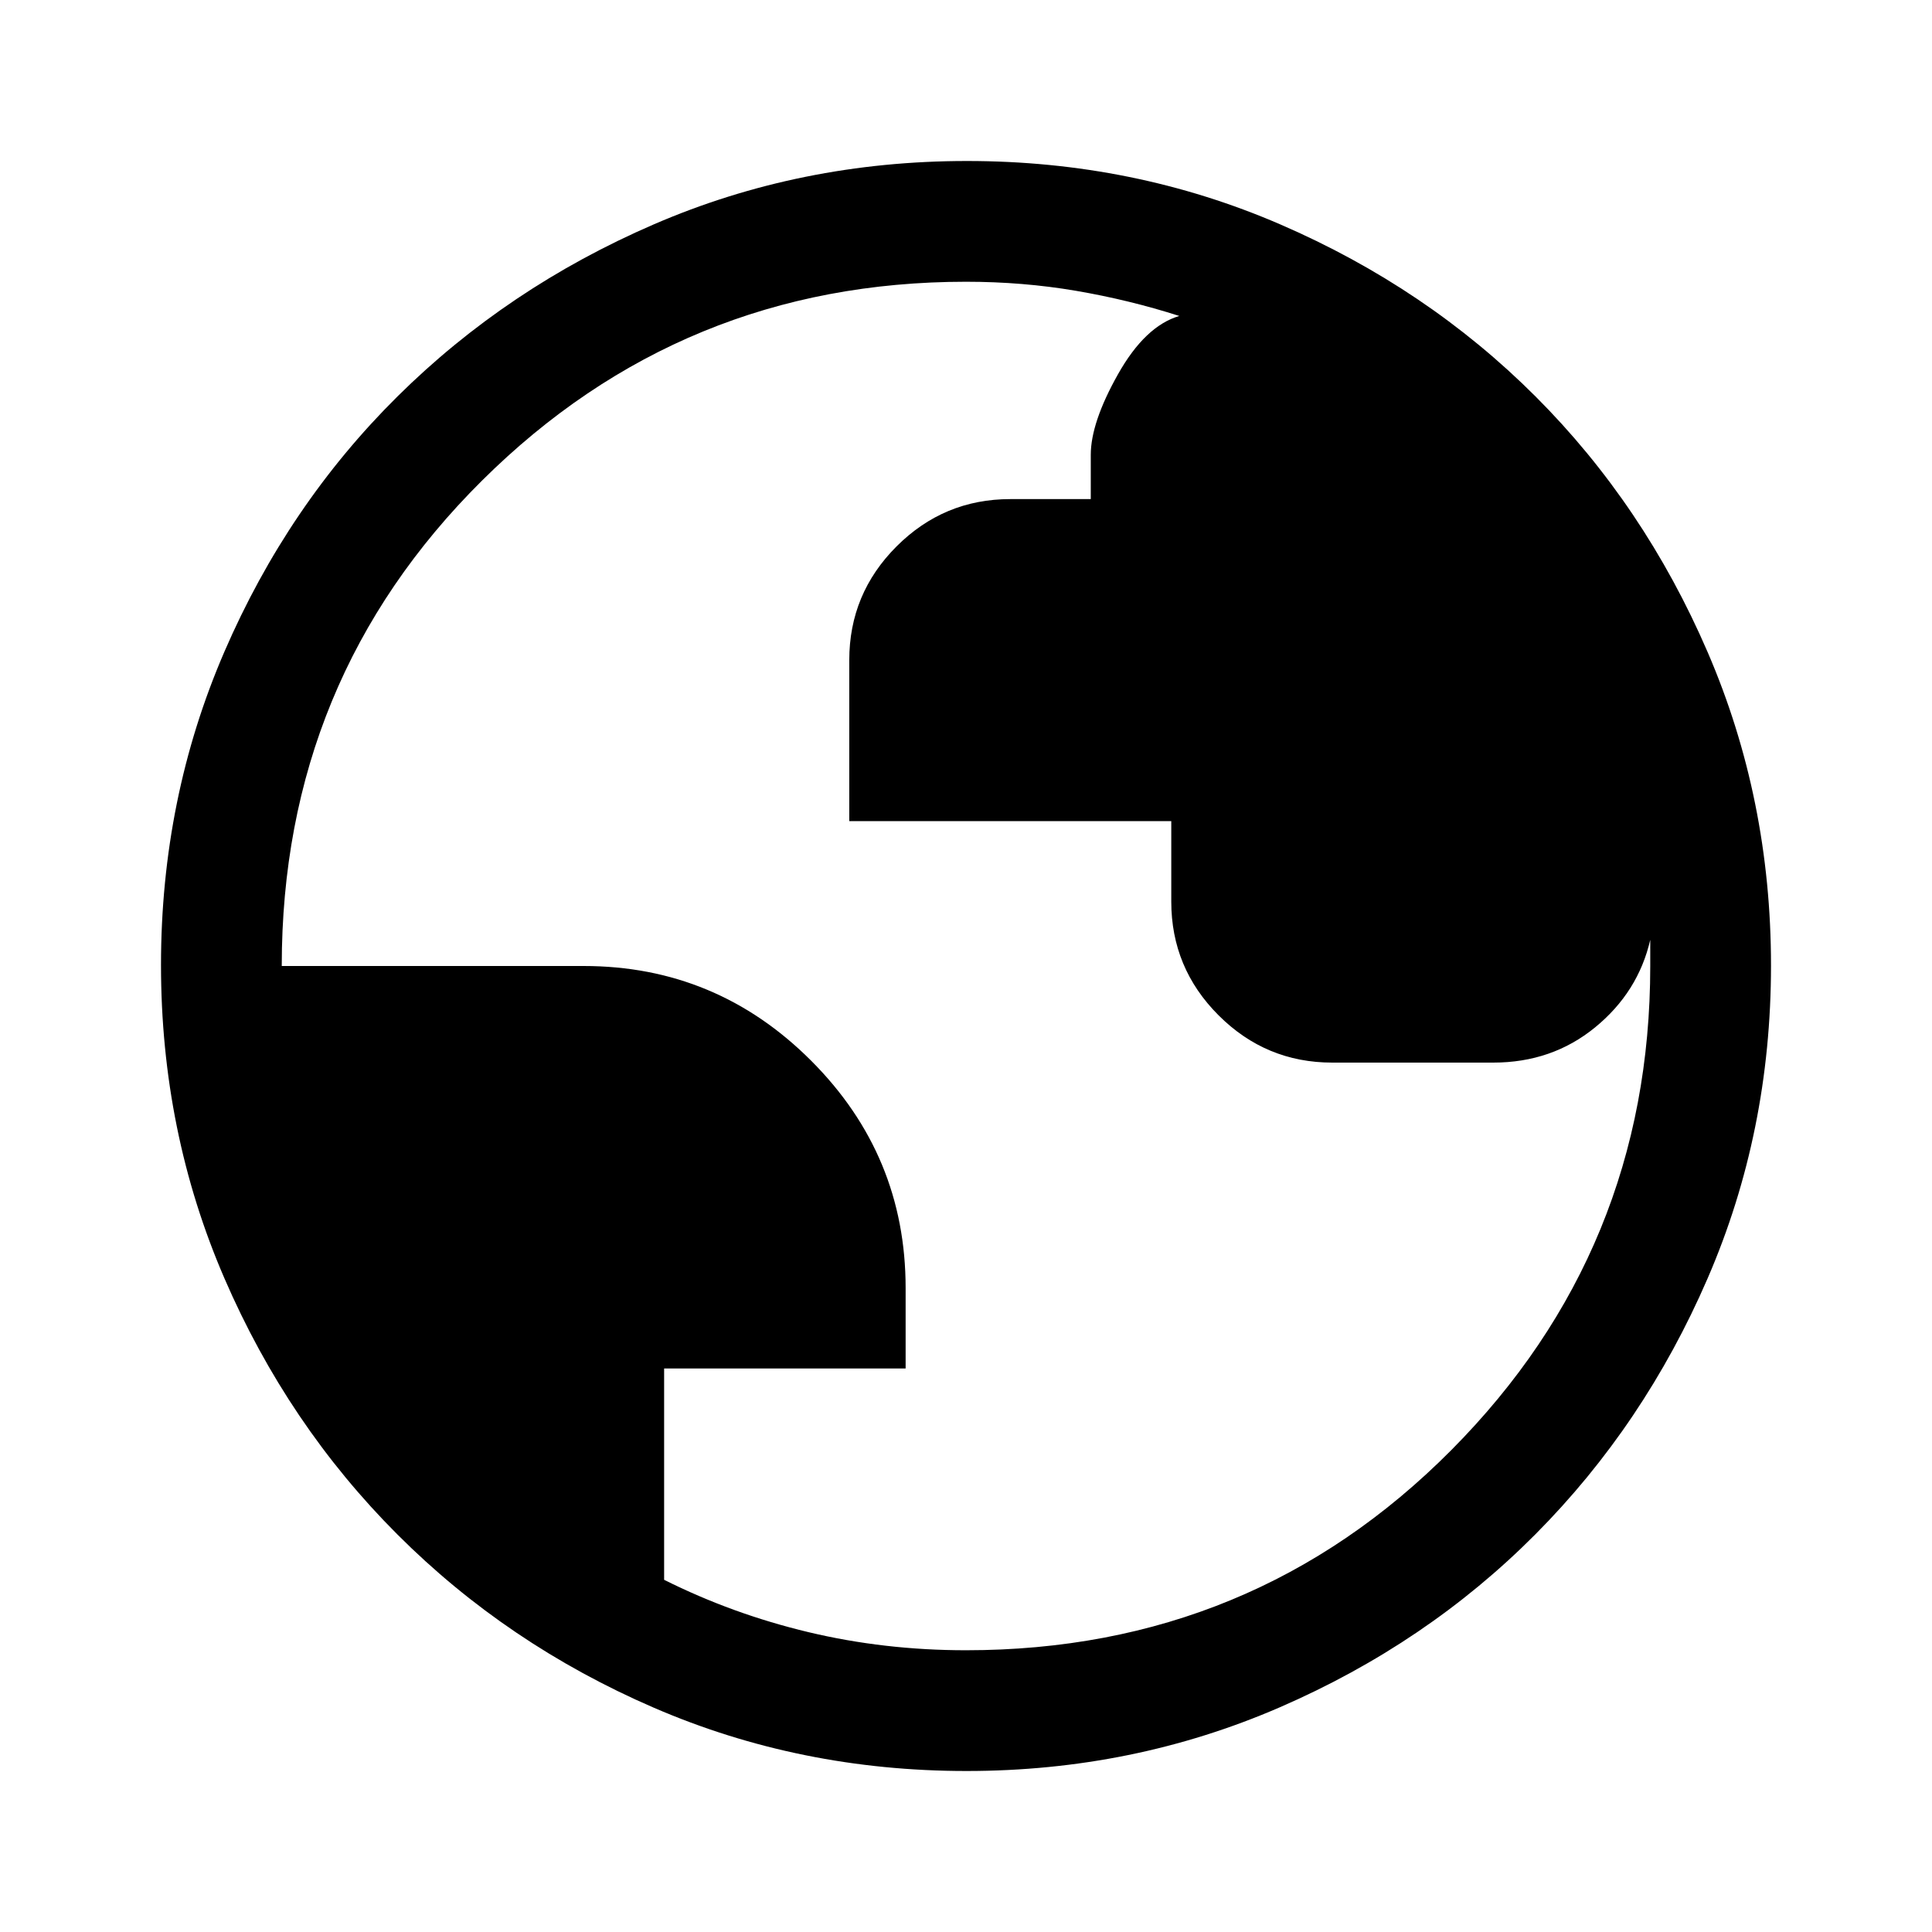
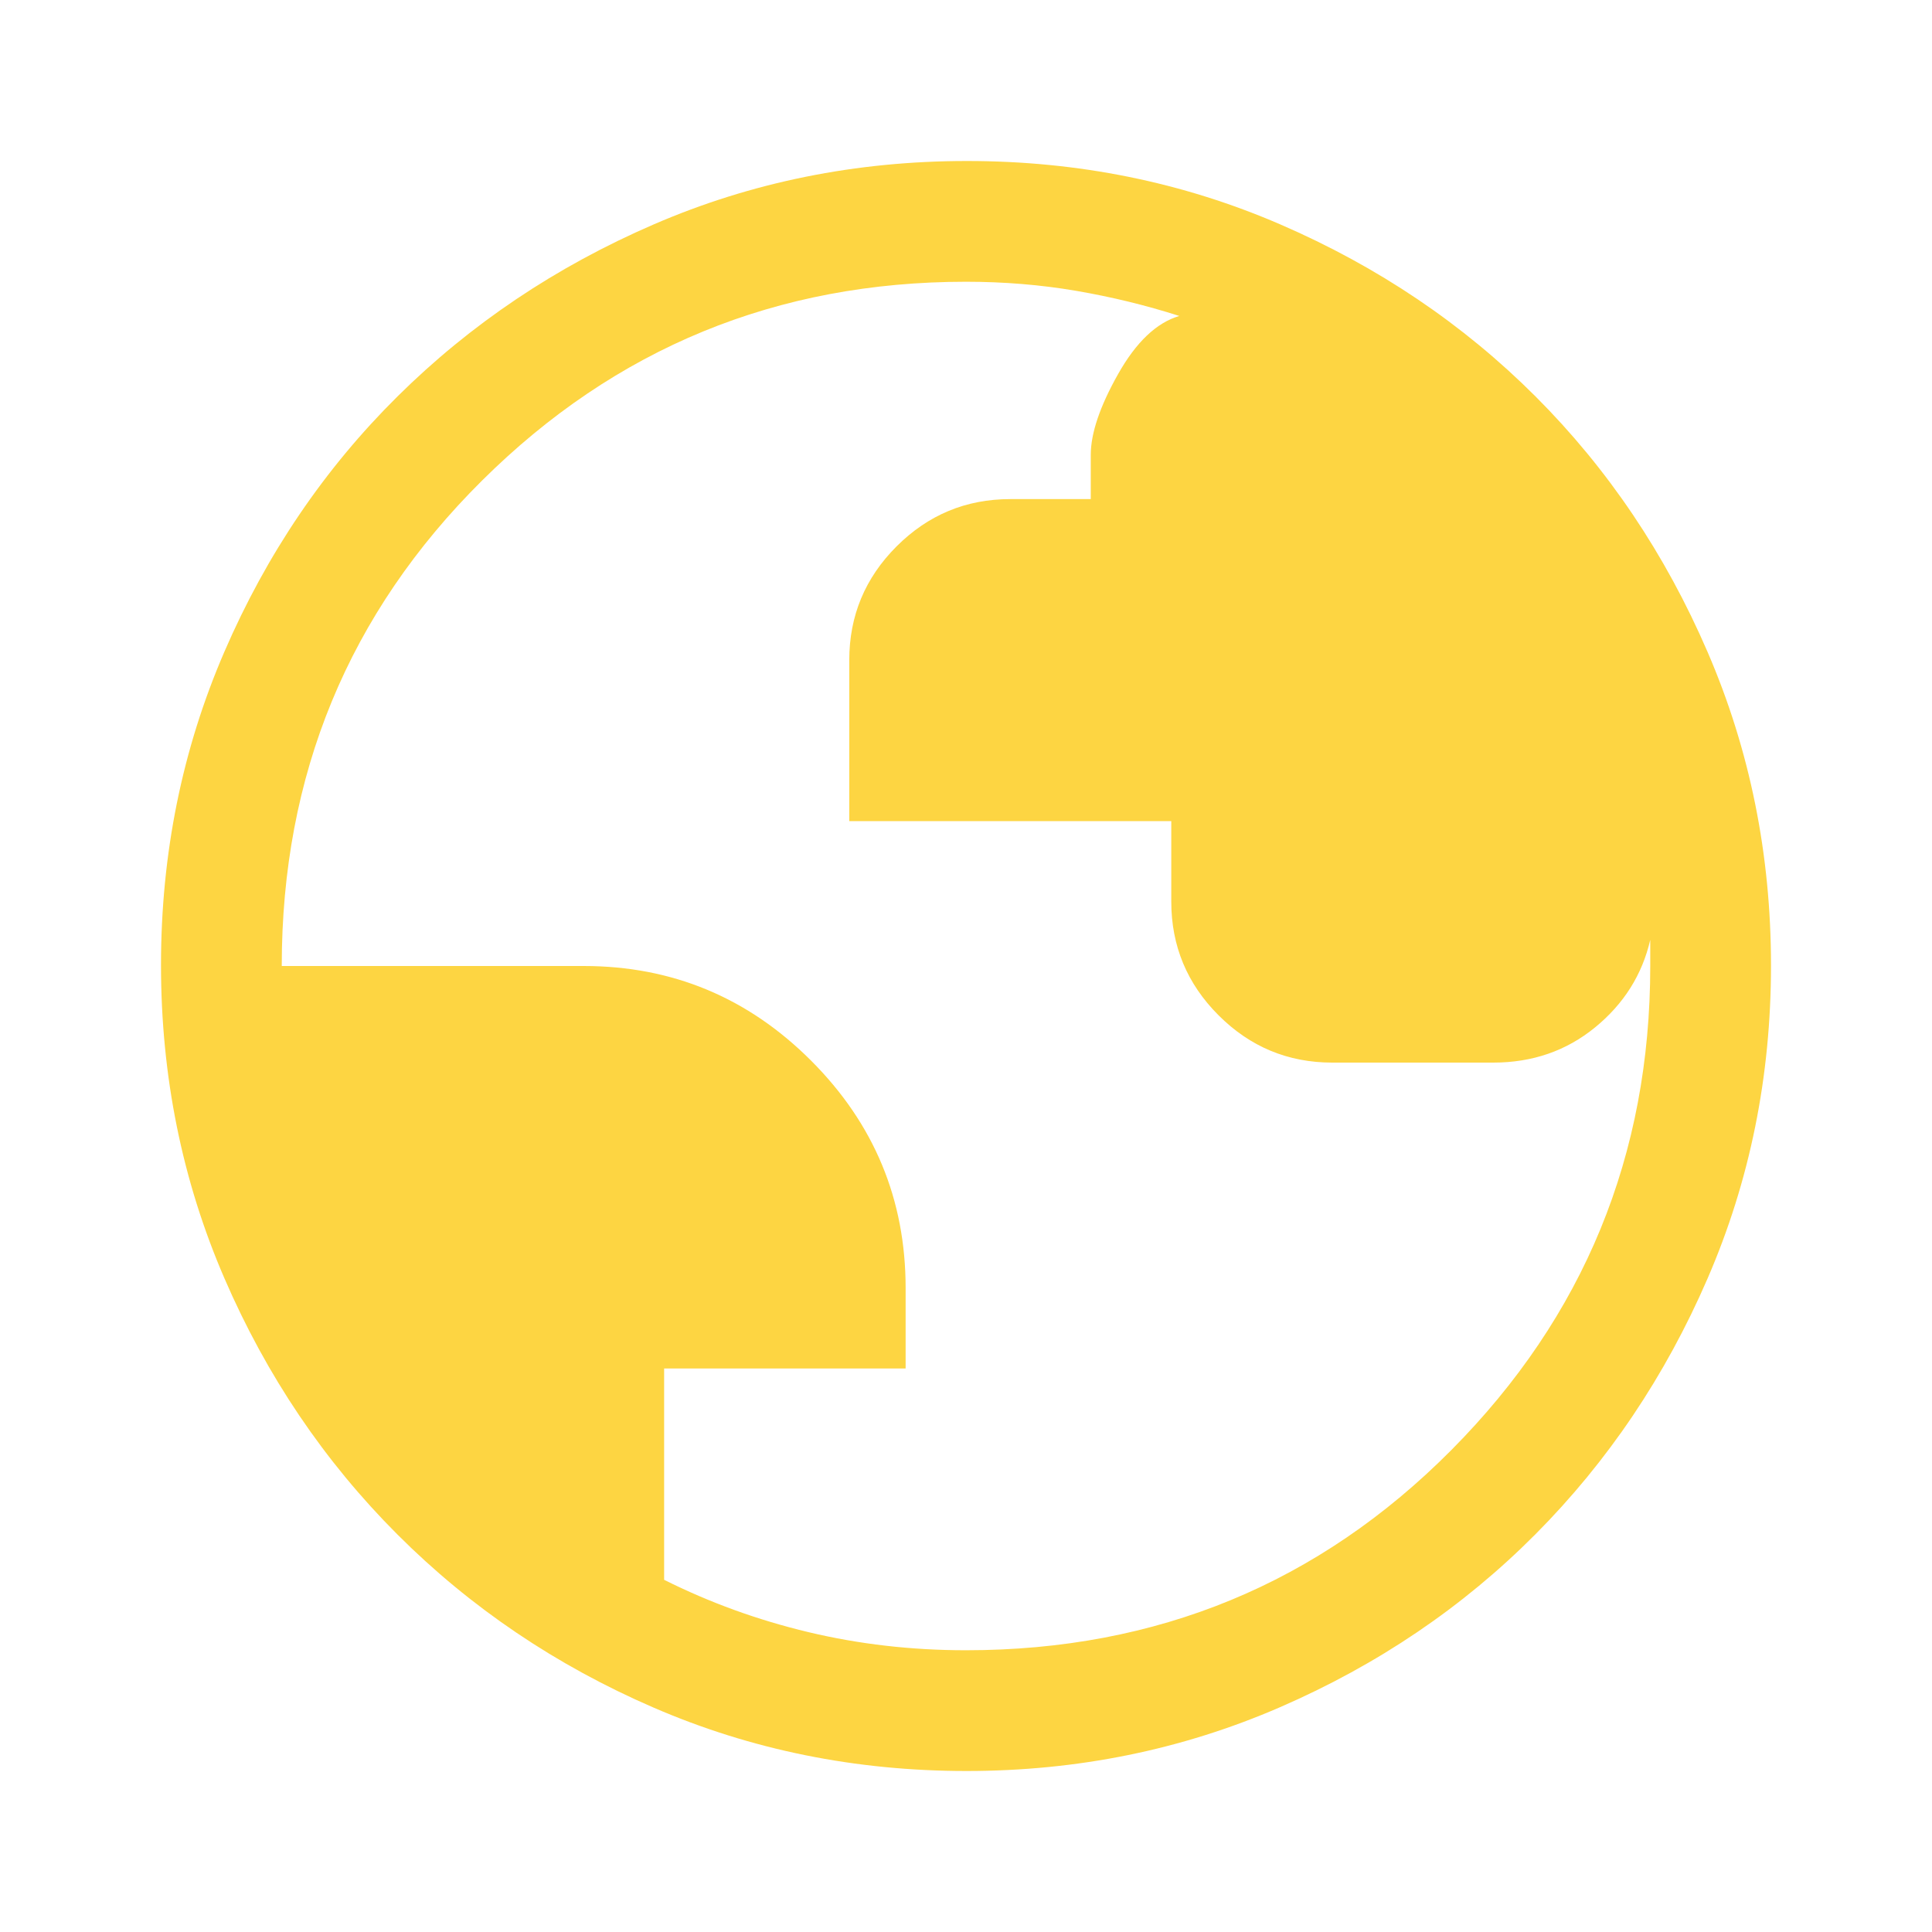
- <svg xmlns="http://www.w3.org/2000/svg" height="48" viewBox="0 -960 960 960" width="48">
+ <svg xmlns="http://www.w3.org/2000/svg" height="48" viewBox="0 -960 960 960" width="48" fill="#fdd542">
  <path d="M480.266-80q-82.734 0-155.5-31.5t-127.266-86q-54.5-54.5-86-127.341Q80-397.681 80-480.5q0-82.819 31.5-155.659Q143-709 197.5-763t127.341-85.5Q397.681-880 480.5-880q82.819 0 155.659 31.5Q709-817 763-763t85.5 127Q880-563 880-480.266q0 82.734-31.5 155.5T763-197.684q-54 54.316-127 86Q563-80 480.266-80ZM480-140q142.375 0 241.188-99.5Q820-339 820-480v-13q-6 26-27.405 43.5Q771.189-432 742-432h-80q-33 0-56.5-23.5T582-512v-40H422v-80q0-33 23.5-56.5T502-712h40v-22q0-16 13.5-40t30.5-29q-25-8-51.357-12.5T480-820q-141 0-240.5 98.812Q140-622.375 140-480h150q66 0 113 47t47 113v40H330v105q34 17 71.7 26t78.3 9Z" />
</svg>
